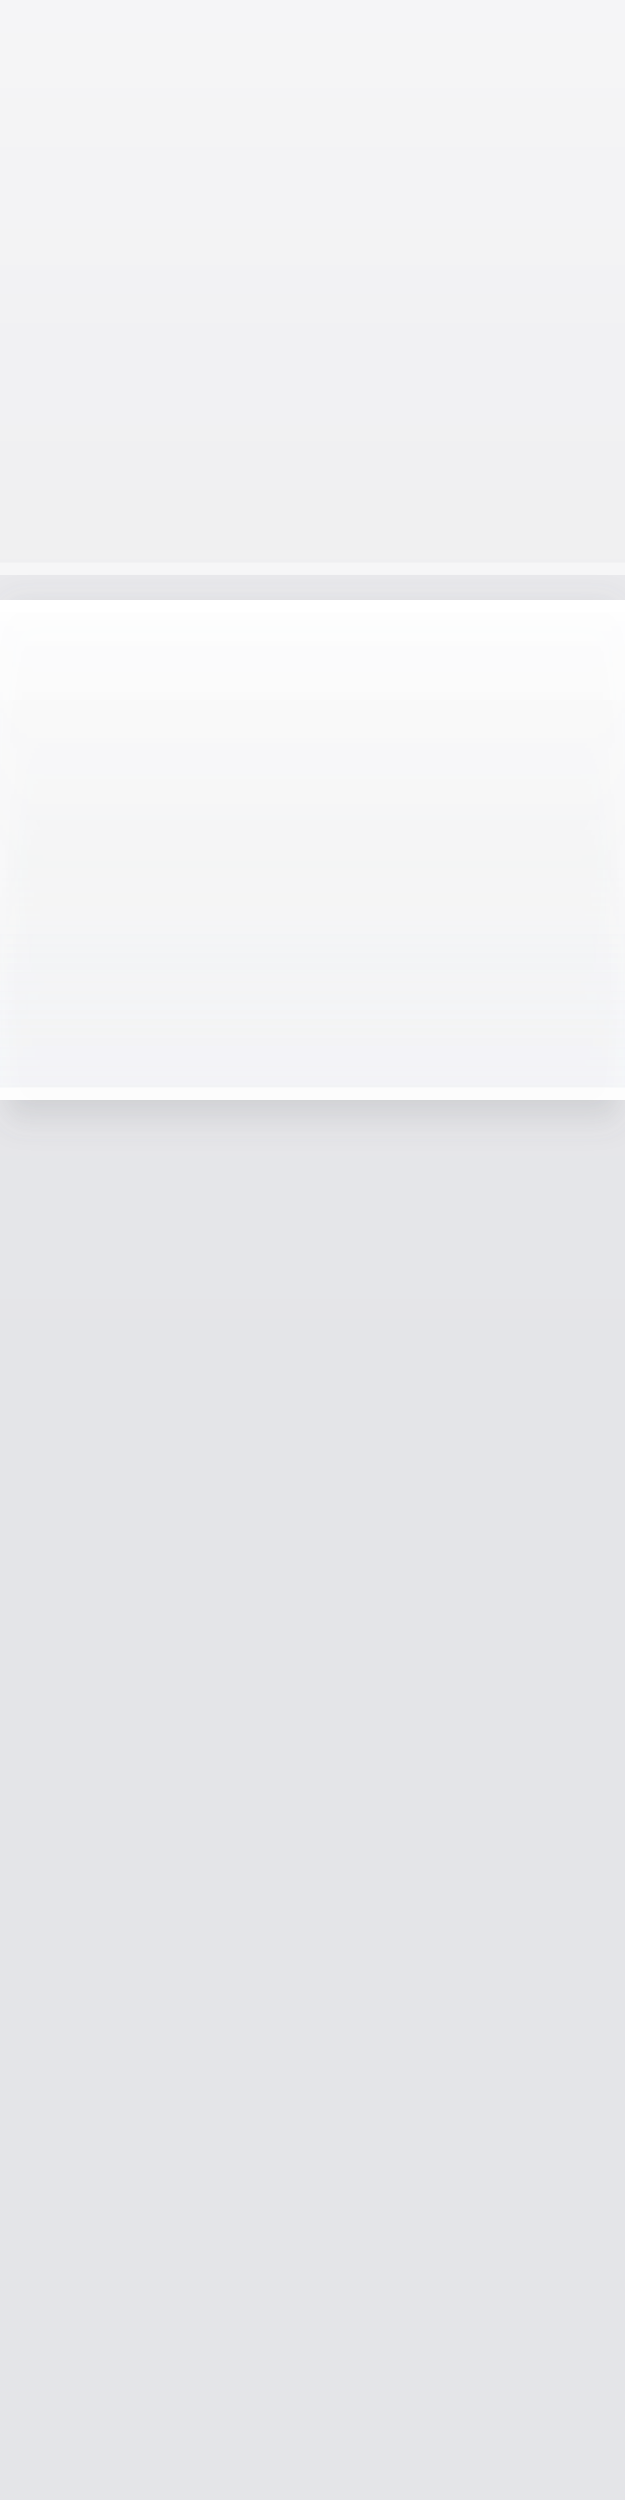
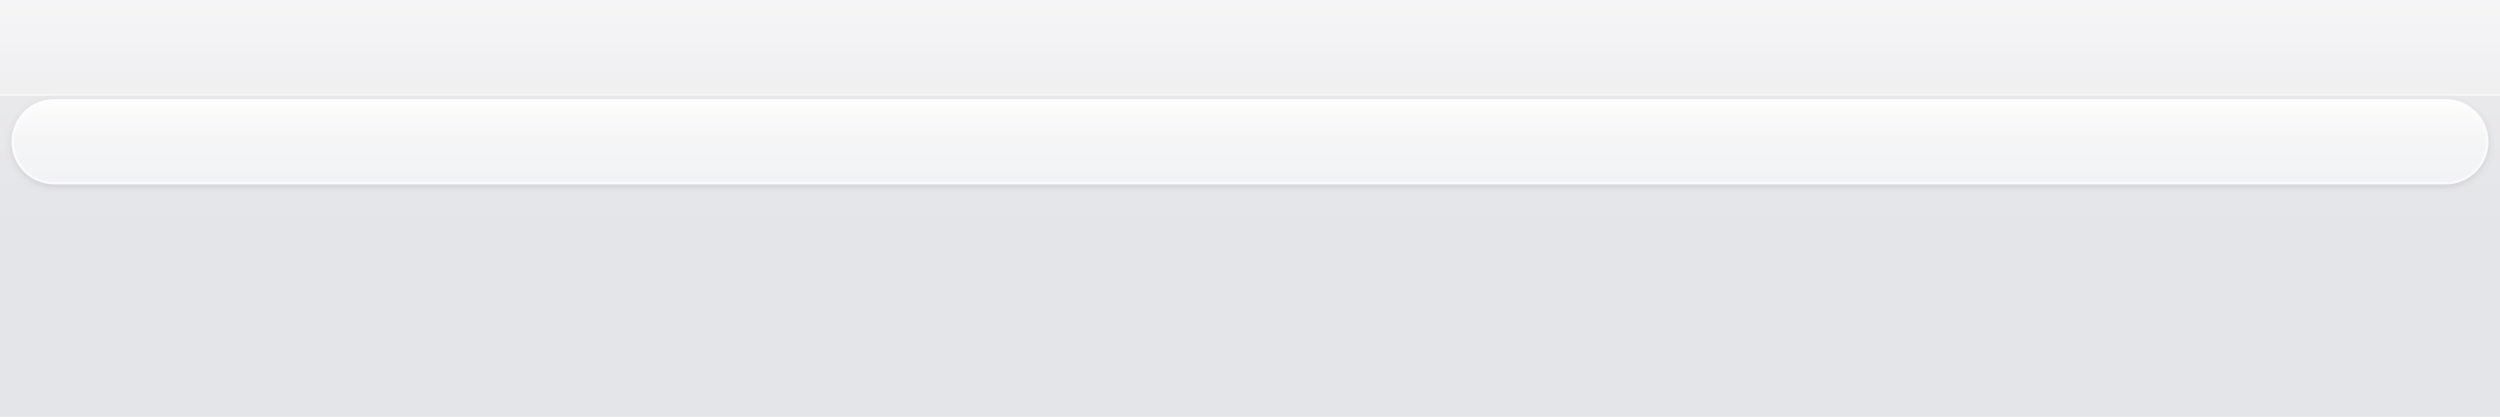
- <svg xmlns="http://www.w3.org/2000/svg" width="50" height="200" viewBox="0 0 50 200">
+ <svg xmlns="http://www.w3.org/2000/svg" width="1200" height="200" viewBox="0 0 1200 200">
  <defs>
    <linearGradient id="chrome" x1="0" y1="0" x2="0" y2="112" gradientUnits="userSpaceOnUse">
      <stop stop-color="#F3F3F5" />
      <stop offset=".42" stop-color="#E9E9EC" />
      <stop offset="1" stop-color="#E4E5E8" />
    </linearGradient>
    <linearGradient id="glass" x1="0" y1="48" x2="0" y2="88" gradientUnits="userSpaceOnUse">
      <stop stop-color="#FFFFFF" stop-opacity=".92" />
      <stop offset=".52" stop-color="#FFFFFF" stop-opacity=".72" />
      <stop offset="1" stop-color="#F9FAFC" stop-opacity=".82" />
    </linearGradient>
    <radialGradient id="sheen" cx="0" cy="0" r="1" gradientTransform="translate(15 51) rotate(66) scale(35 27)" gradientUnits="userSpaceOnUse">
      <stop stop-color="#FFFFFF" stop-opacity=".88" />
      <stop offset="1" stop-color="#FFFFFF" stop-opacity="0" />
    </radialGradient>
-     <filter id="lift" x="-10%" y="-45%" width="120%" height="190%">
+     <filter id="lift" x="-2%" y="-45%" width="104%" height="190%">
      <feDropShadow dx="0" dy="1" stdDeviation="1.5" flood-color="#656872" flood-opacity=".24" />
    </filter>
  </defs>
-   <rect width="50" height="200" fill="url(#chrome)" />
-   <rect width="50" height="45" fill="#FAFAFB" fill-opacity=".36" />
-   <rect y="45" width="50" height="1" fill="#FFFFFF" fill-opacity=".58" />
+   <rect width="1200" height="200" fill="url(#chrome)" />
+   <rect width="1200" height="45" fill="#FAFAFB" fill-opacity=".36" />
+   <rect y="45" width="1200" height="1" fill="#FFFFFF" fill-opacity=".58" />
  <g filter="url(#lift)">
-     <path fill="url(#glass)" d="M-4 48h58v40H-4z" />
-     <path fill="#FFFFFF" fill-opacity=".78" d="M-4 48h58v1H-4zM-4 87h58v1H-4z" />
-     <path fill="#FFFFFF" fill-opacity=".24" d="M-4 49h58v7H-4z" />
+     <rect x="6" y="48" width="1188" height="40" rx="20" fill="url(#glass)" stroke="#FFFFFF" stroke-opacity=".78" />
+     <path fill="#FFFFFF" fill-opacity=".24" d="M26 49h1148a19 19 0 0 1 18 12c-4-4-10-6-18-6H26c-8 0-14 2-18 6a19 19 0 0 1 18-12Z" />
  </g>
</svg>
